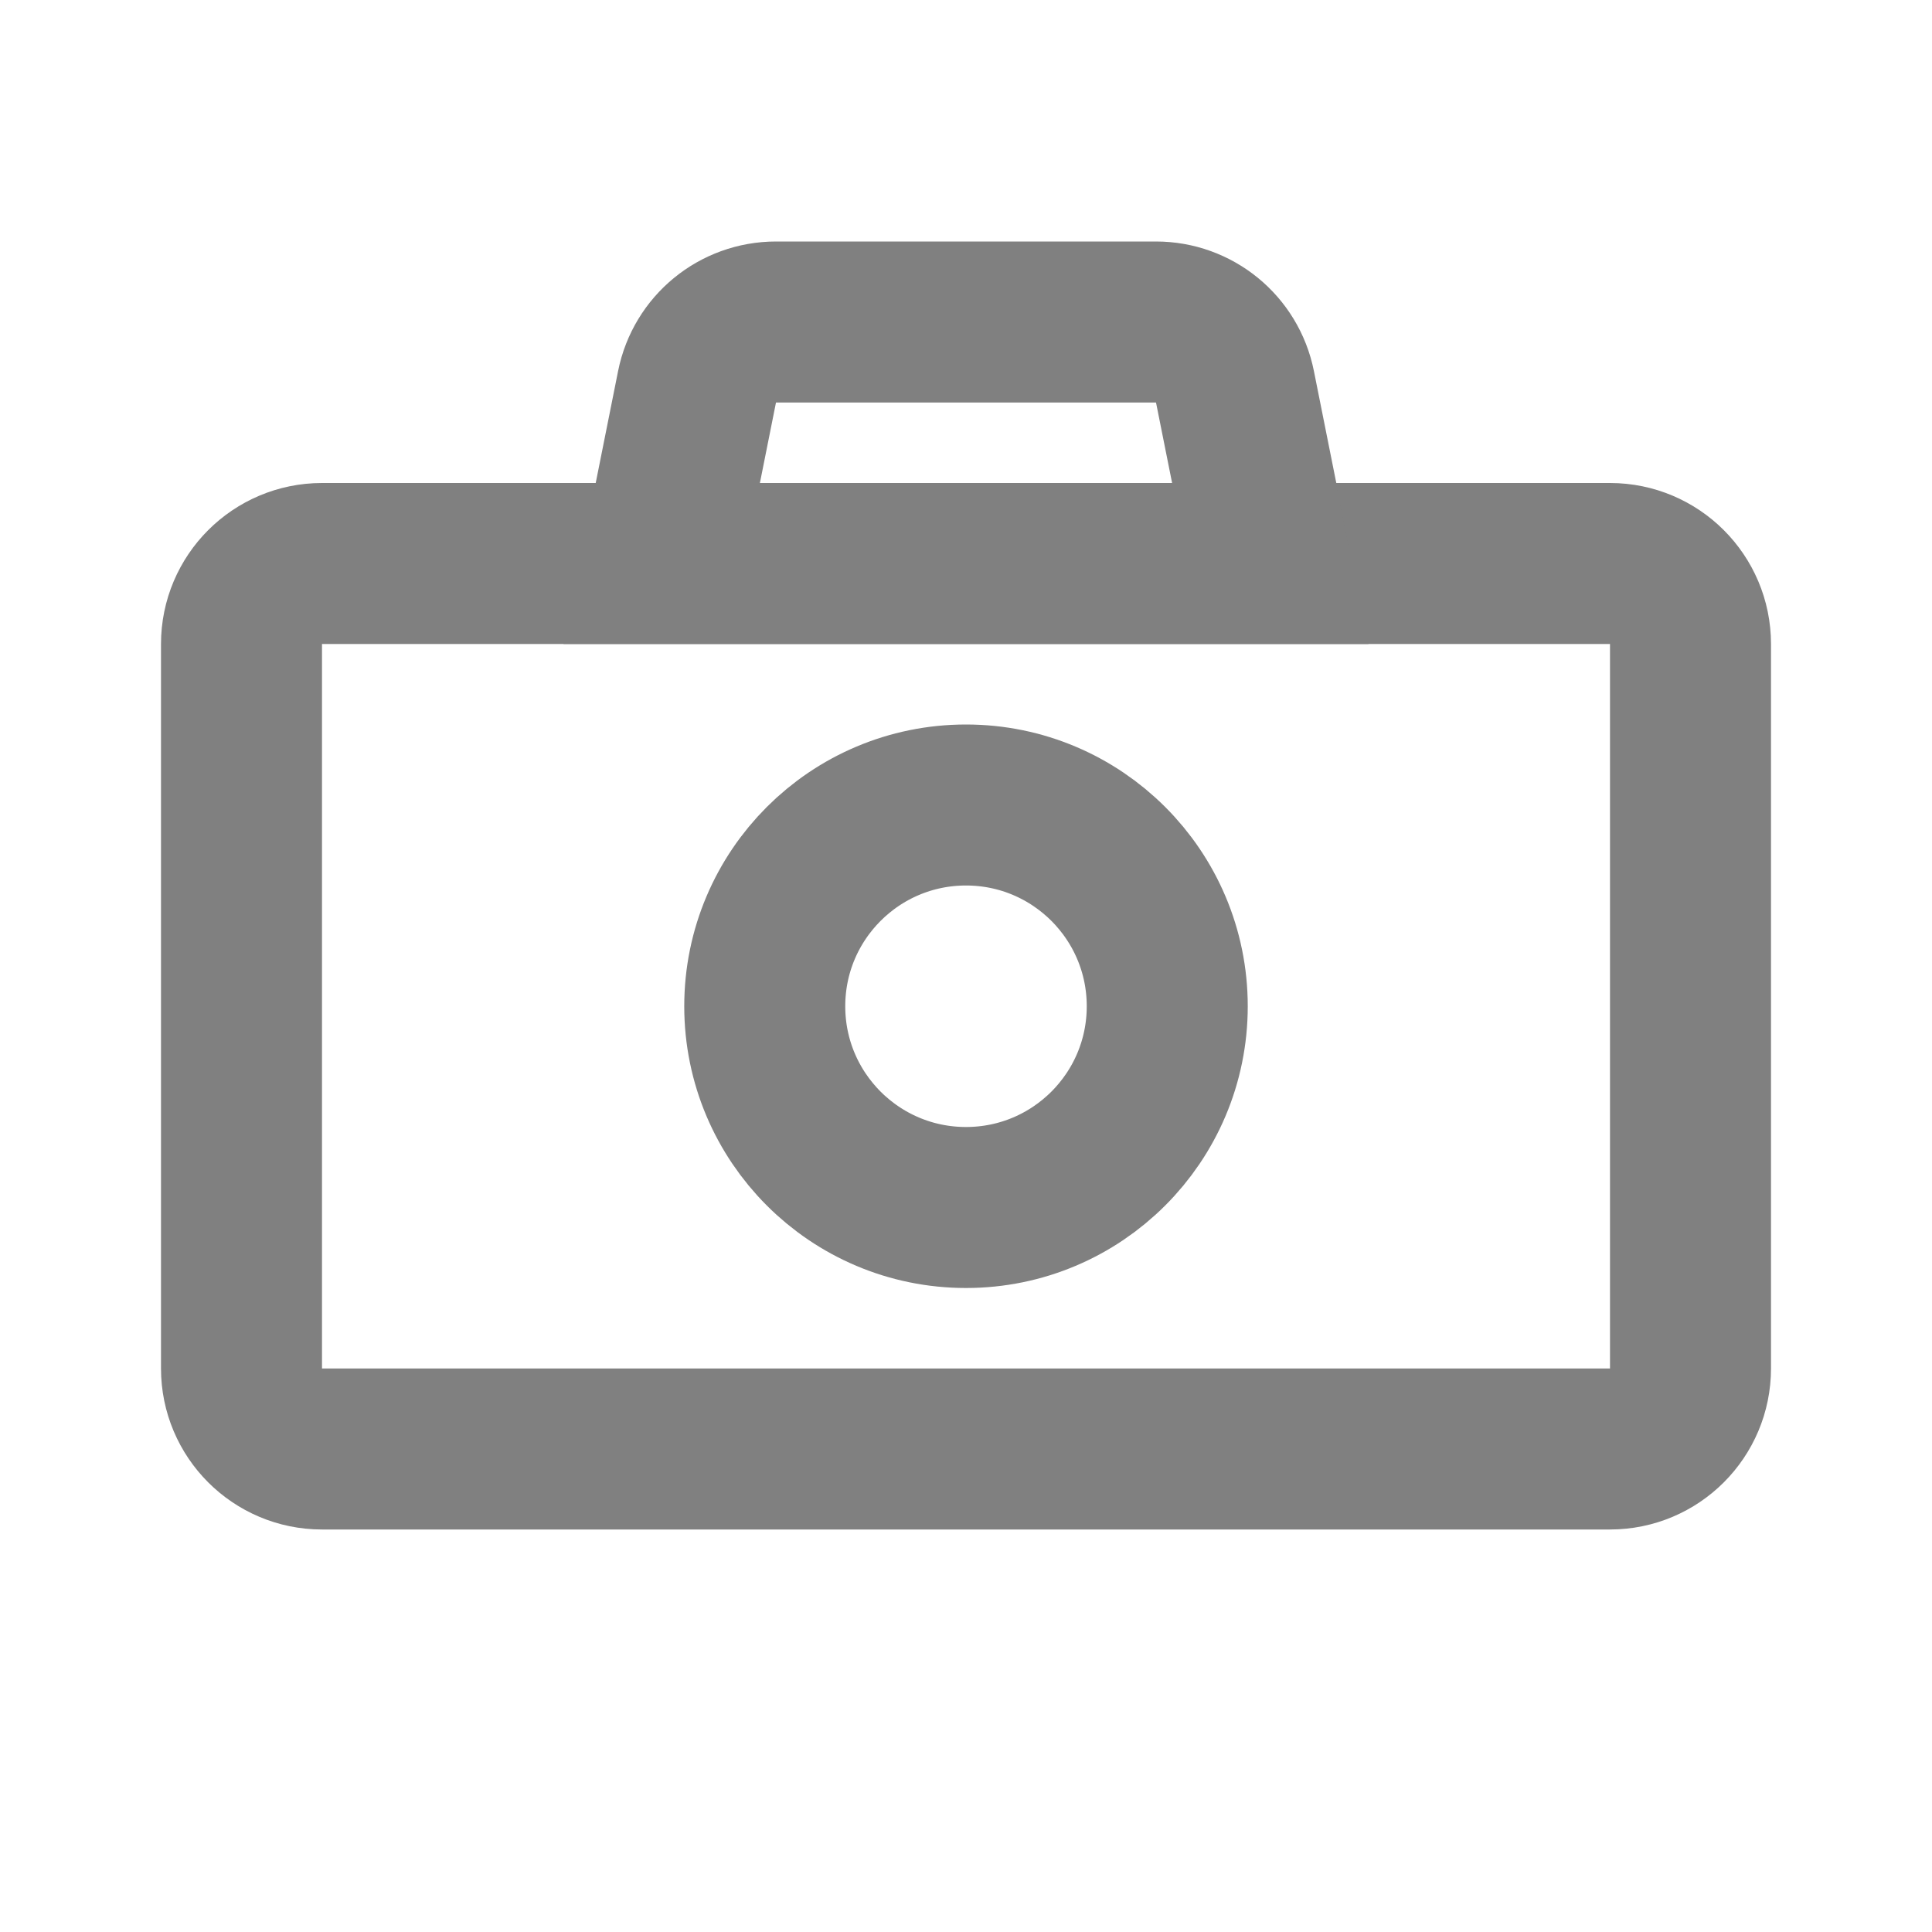
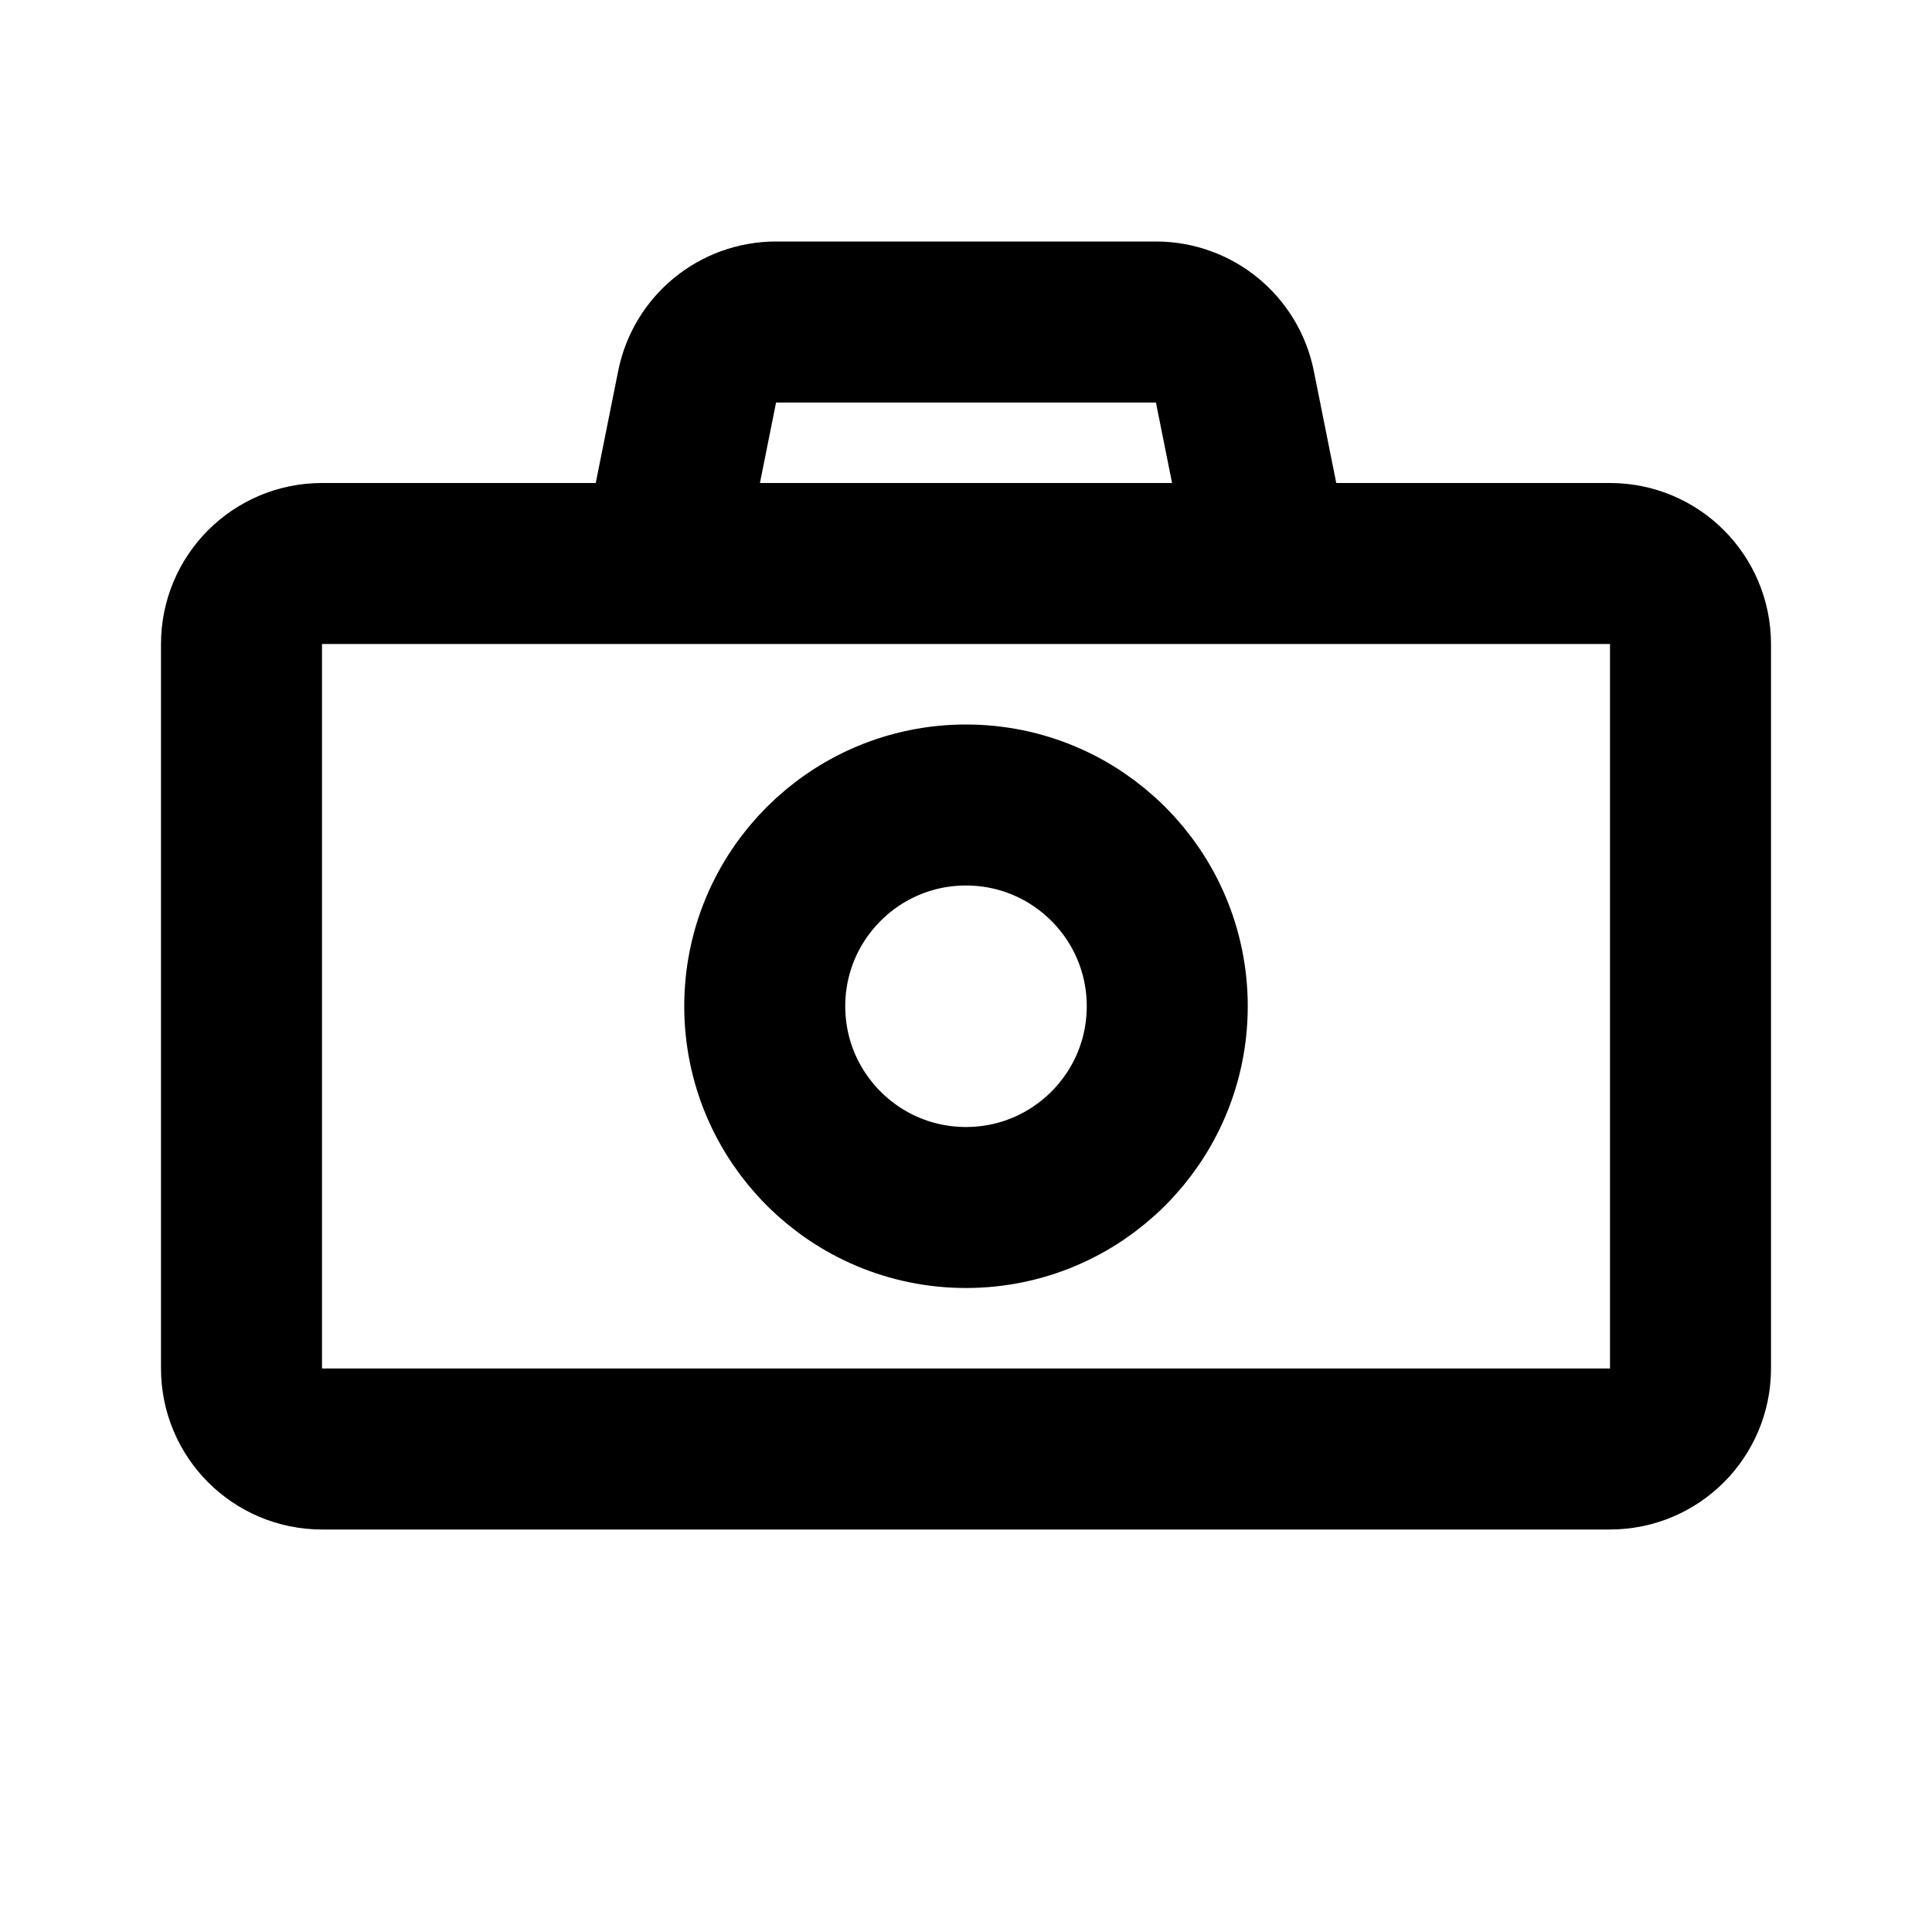
- <svg xmlns="http://www.w3.org/2000/svg" width="24" height="24" viewBox="0 0 24 24" fill="none">
-   <path d="M4 7H20C20.552 7 21 7.448 21 8V17C21 17.552 20.552 18 20 18H4C3.448 18 3 17.552 3 17V8C3 7.448 3.448 7 4 7Z" stroke="#808080" stroke-width="2" />
-   <path d="M9.64 4H14.36C14.837 4 15.247 4.336 15.341 4.804L15.78 7H8.22L8.659 4.804C8.753 4.336 9.163 4 9.64 4Z" stroke="#808080" stroke-width="2" />
-   <circle cx="12" cy="12.5" r="2.5" stroke="#808080" stroke-width="2" />
+ <svg xmlns="http://www.w3.org/2000/svg" width="24" height="24" fill="none">
+   <path d="M4 7h16a1 1 0 011 1v9a1 1 0 01-1 1H4a1 1 0 01-1-1V8a1 1 0 011-1zM9.64 4h4.72a1 1 0 01.98.804L15.78 7H8.22l.44-2.196A1 1 0 019.64 4z" stroke="currentColor" stroke-width="2" />
+   <circle cx="12" cy="12.5" r="2.5" stroke="currentColor" stroke-width="2" />
</svg>
